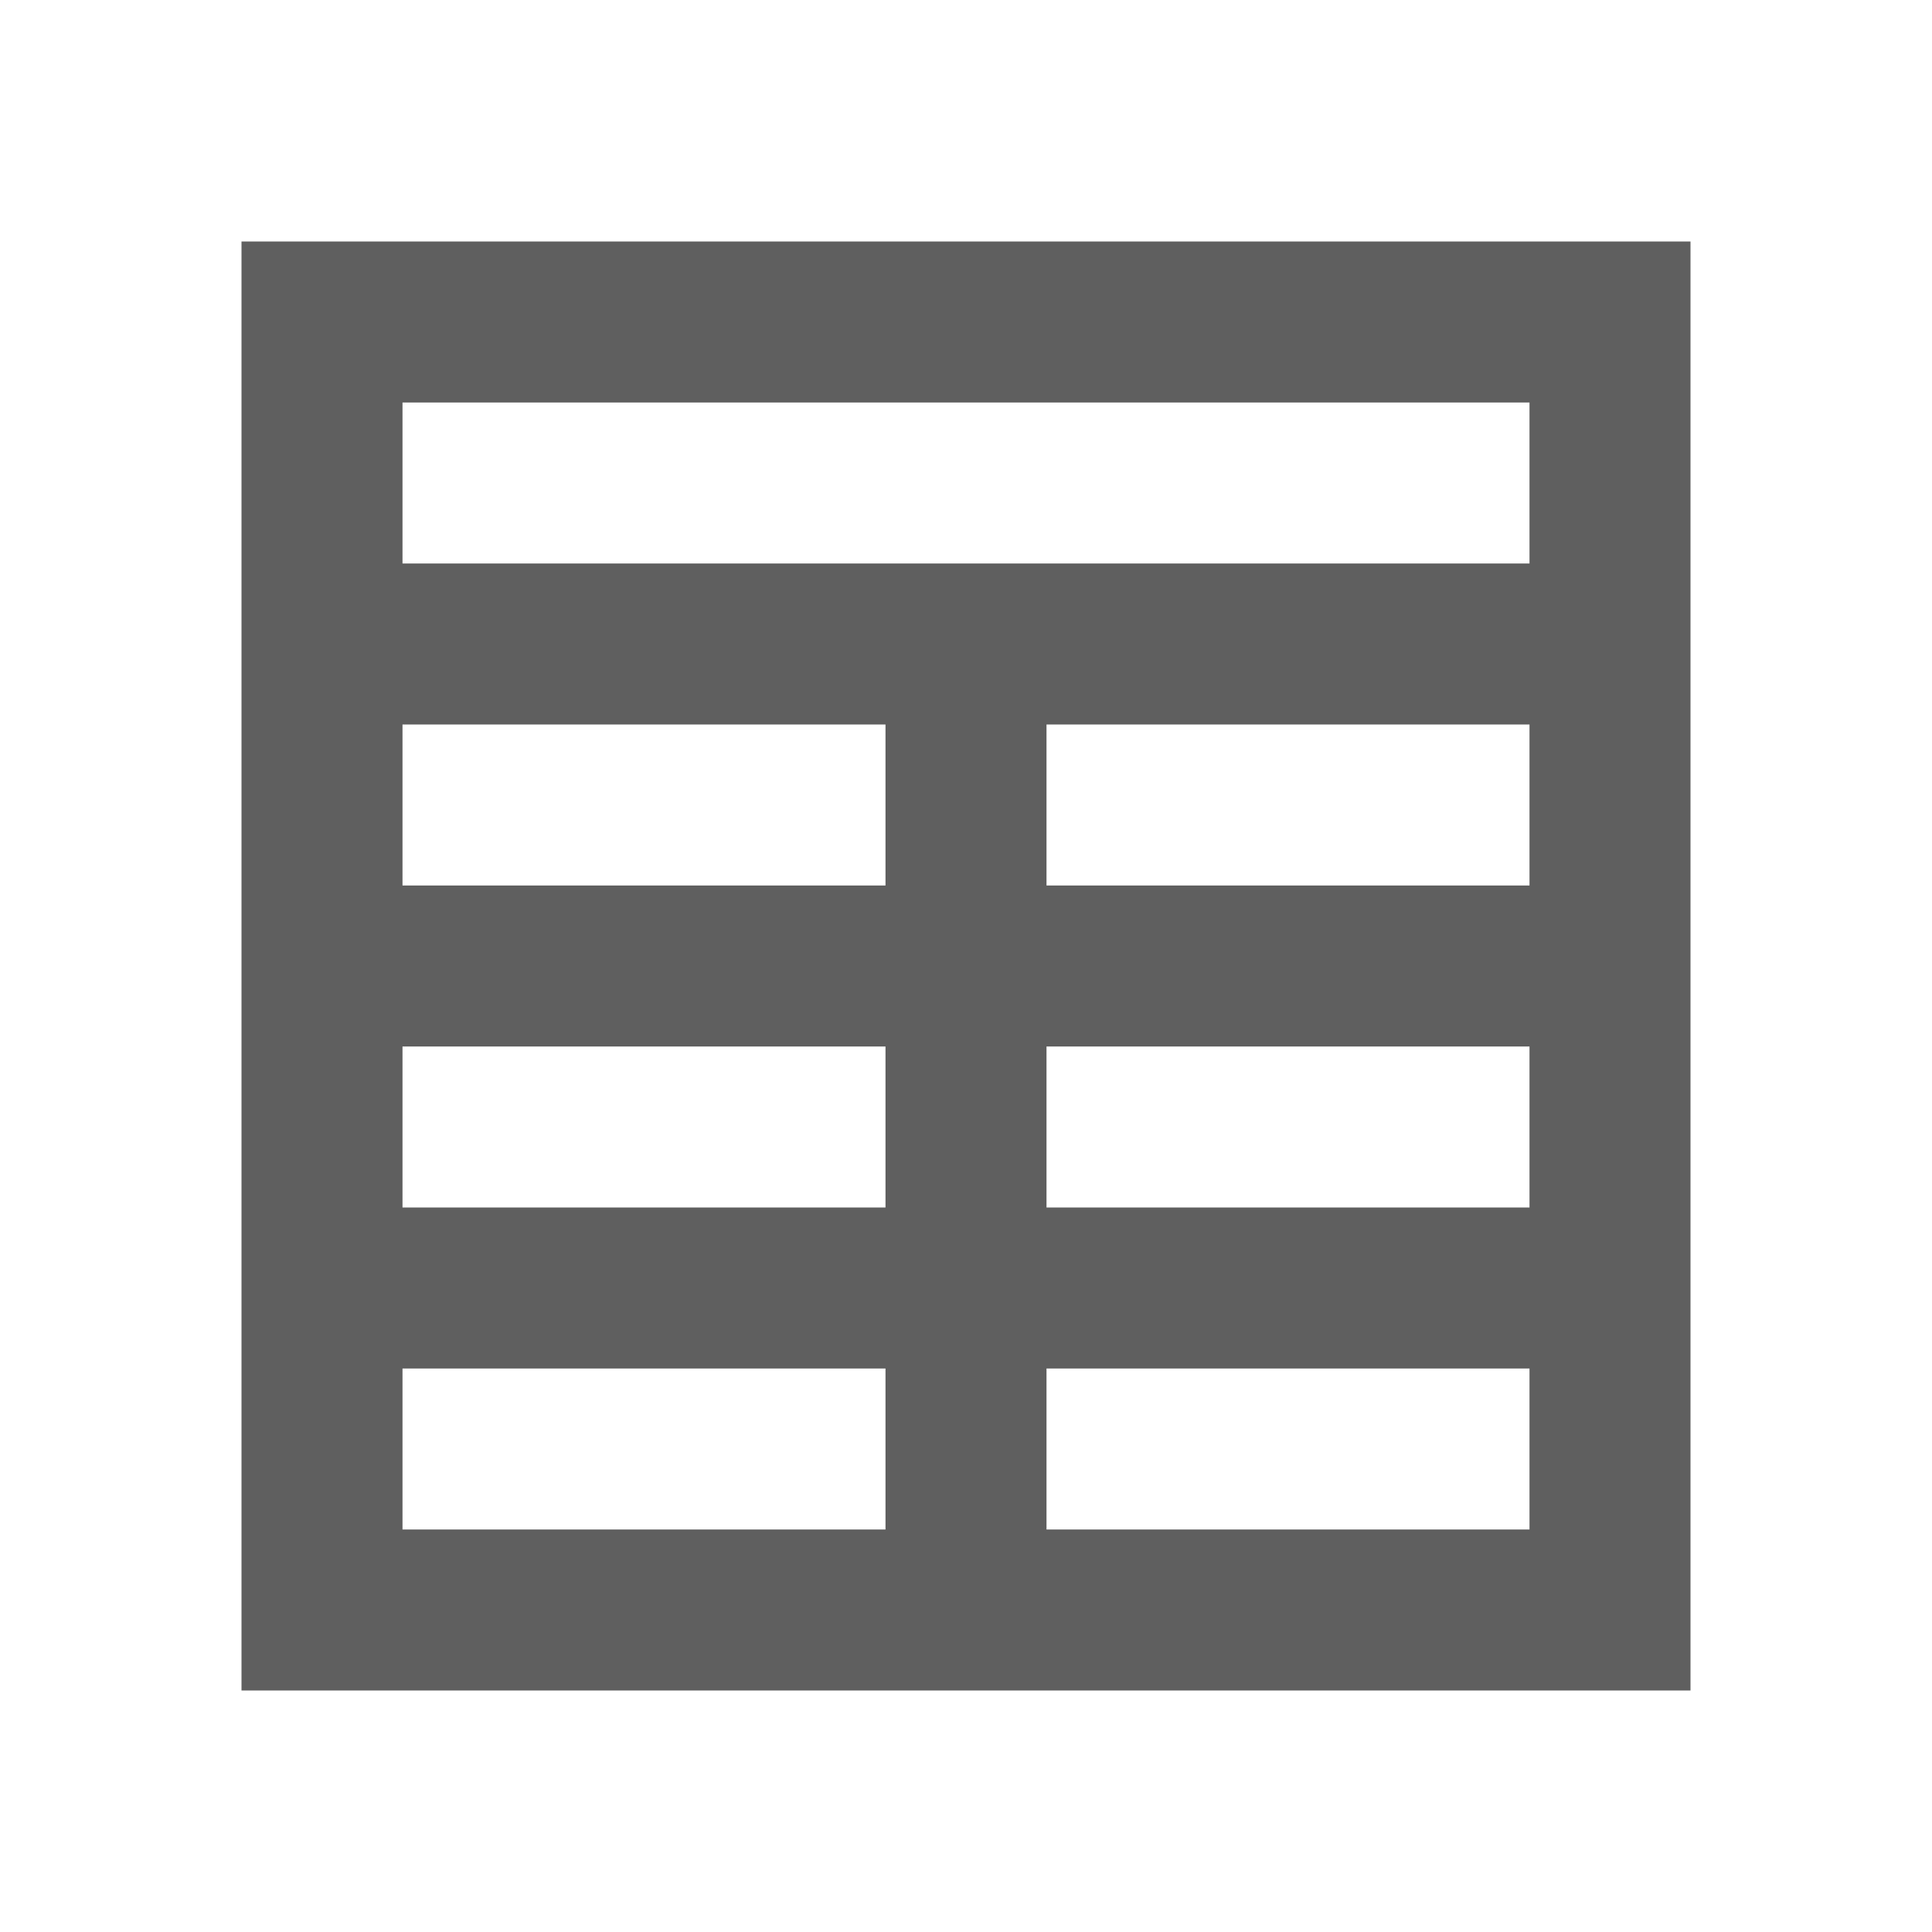
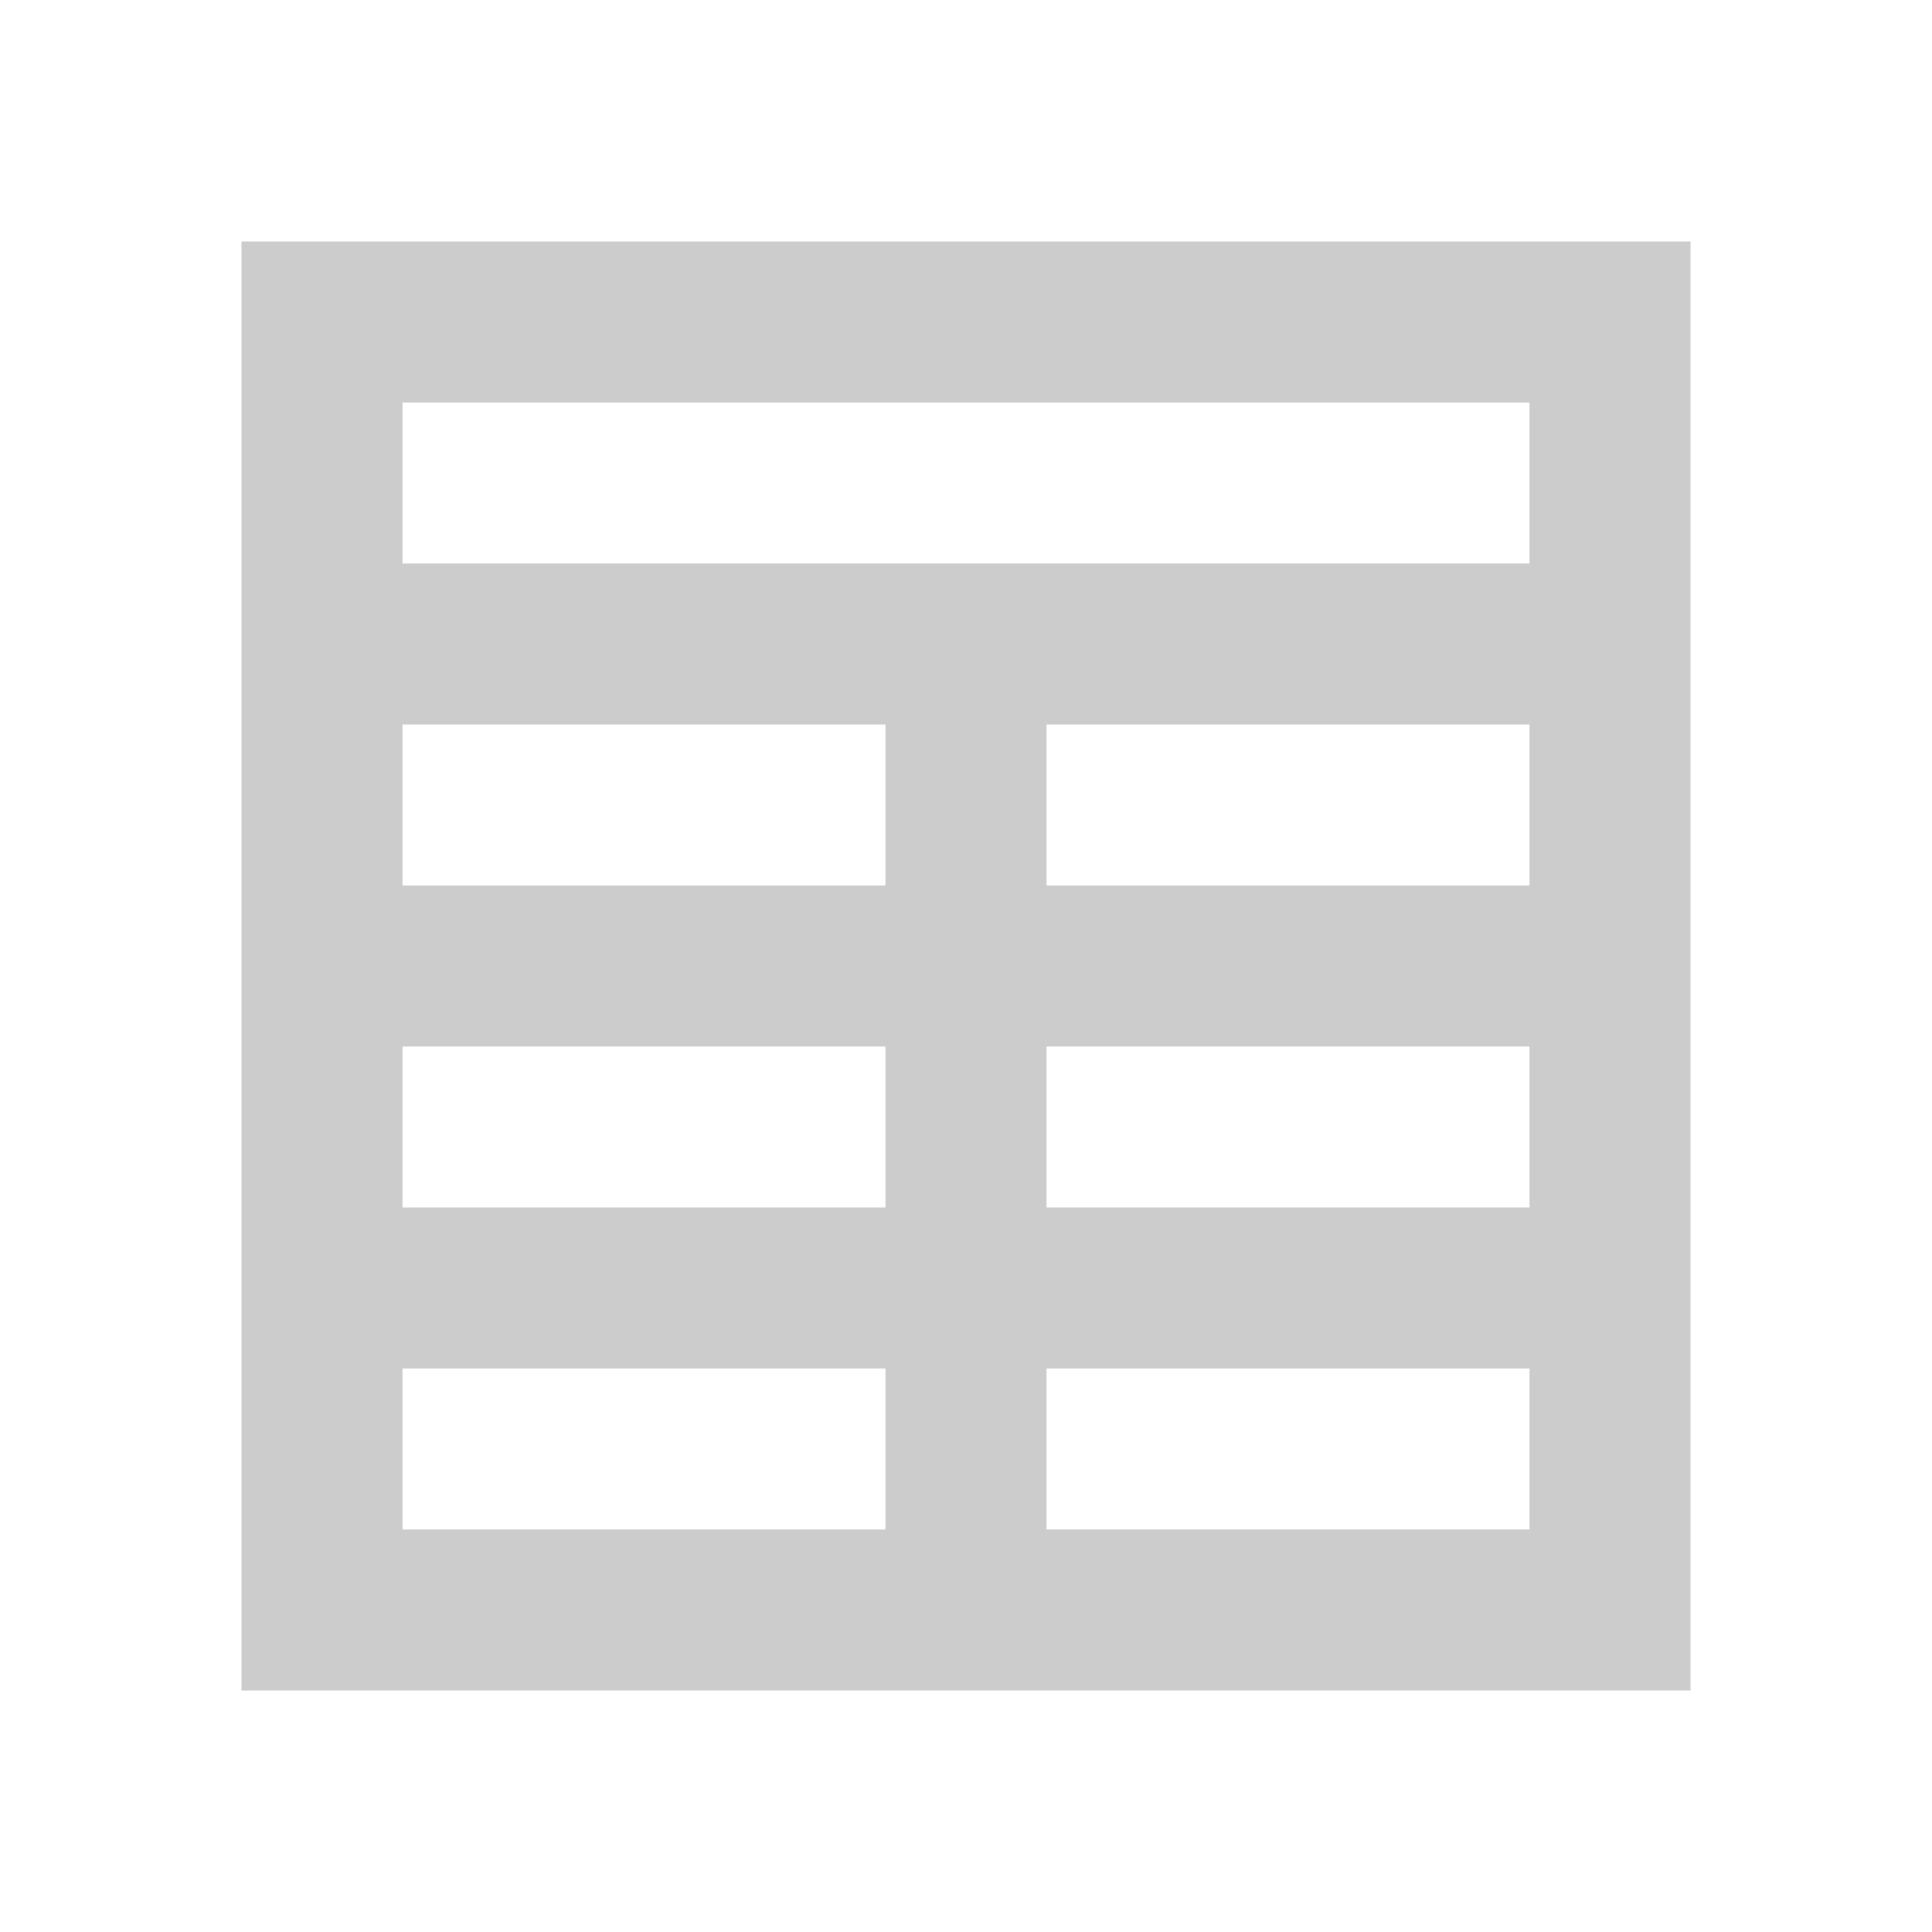
<svg xmlns="http://www.w3.org/2000/svg" width="24" height="24" viewBox="0 0 24 24" fill="none">
-   <path fill-rule="evenodd" clip-rule="evenodd" d="M3 3H21V21H3V3ZM5 5V7H19V5H5ZM19 9H13V11H19V9ZM19 13H13V15H19V13ZM19 17H13V19H19V17ZM11 19V17H5V19H11ZM5 15H11V13H5V15ZM5 11H11V9H5V11Z" fill="#5f5f5f" />
+   <path fill-rule="evenodd" clip-rule="evenodd" d="M3 3H21V21H3V3ZM5 5V7H19V5H5ZM19 9H13V11H19V9ZM19 13H13V15H19V13ZM19 17H13V19H19V17ZM11 19V17H5V19H11ZM5 15H11V13H5V15ZM5 11H11V9H5V11Z" fill="#cccccc" />
</svg>
